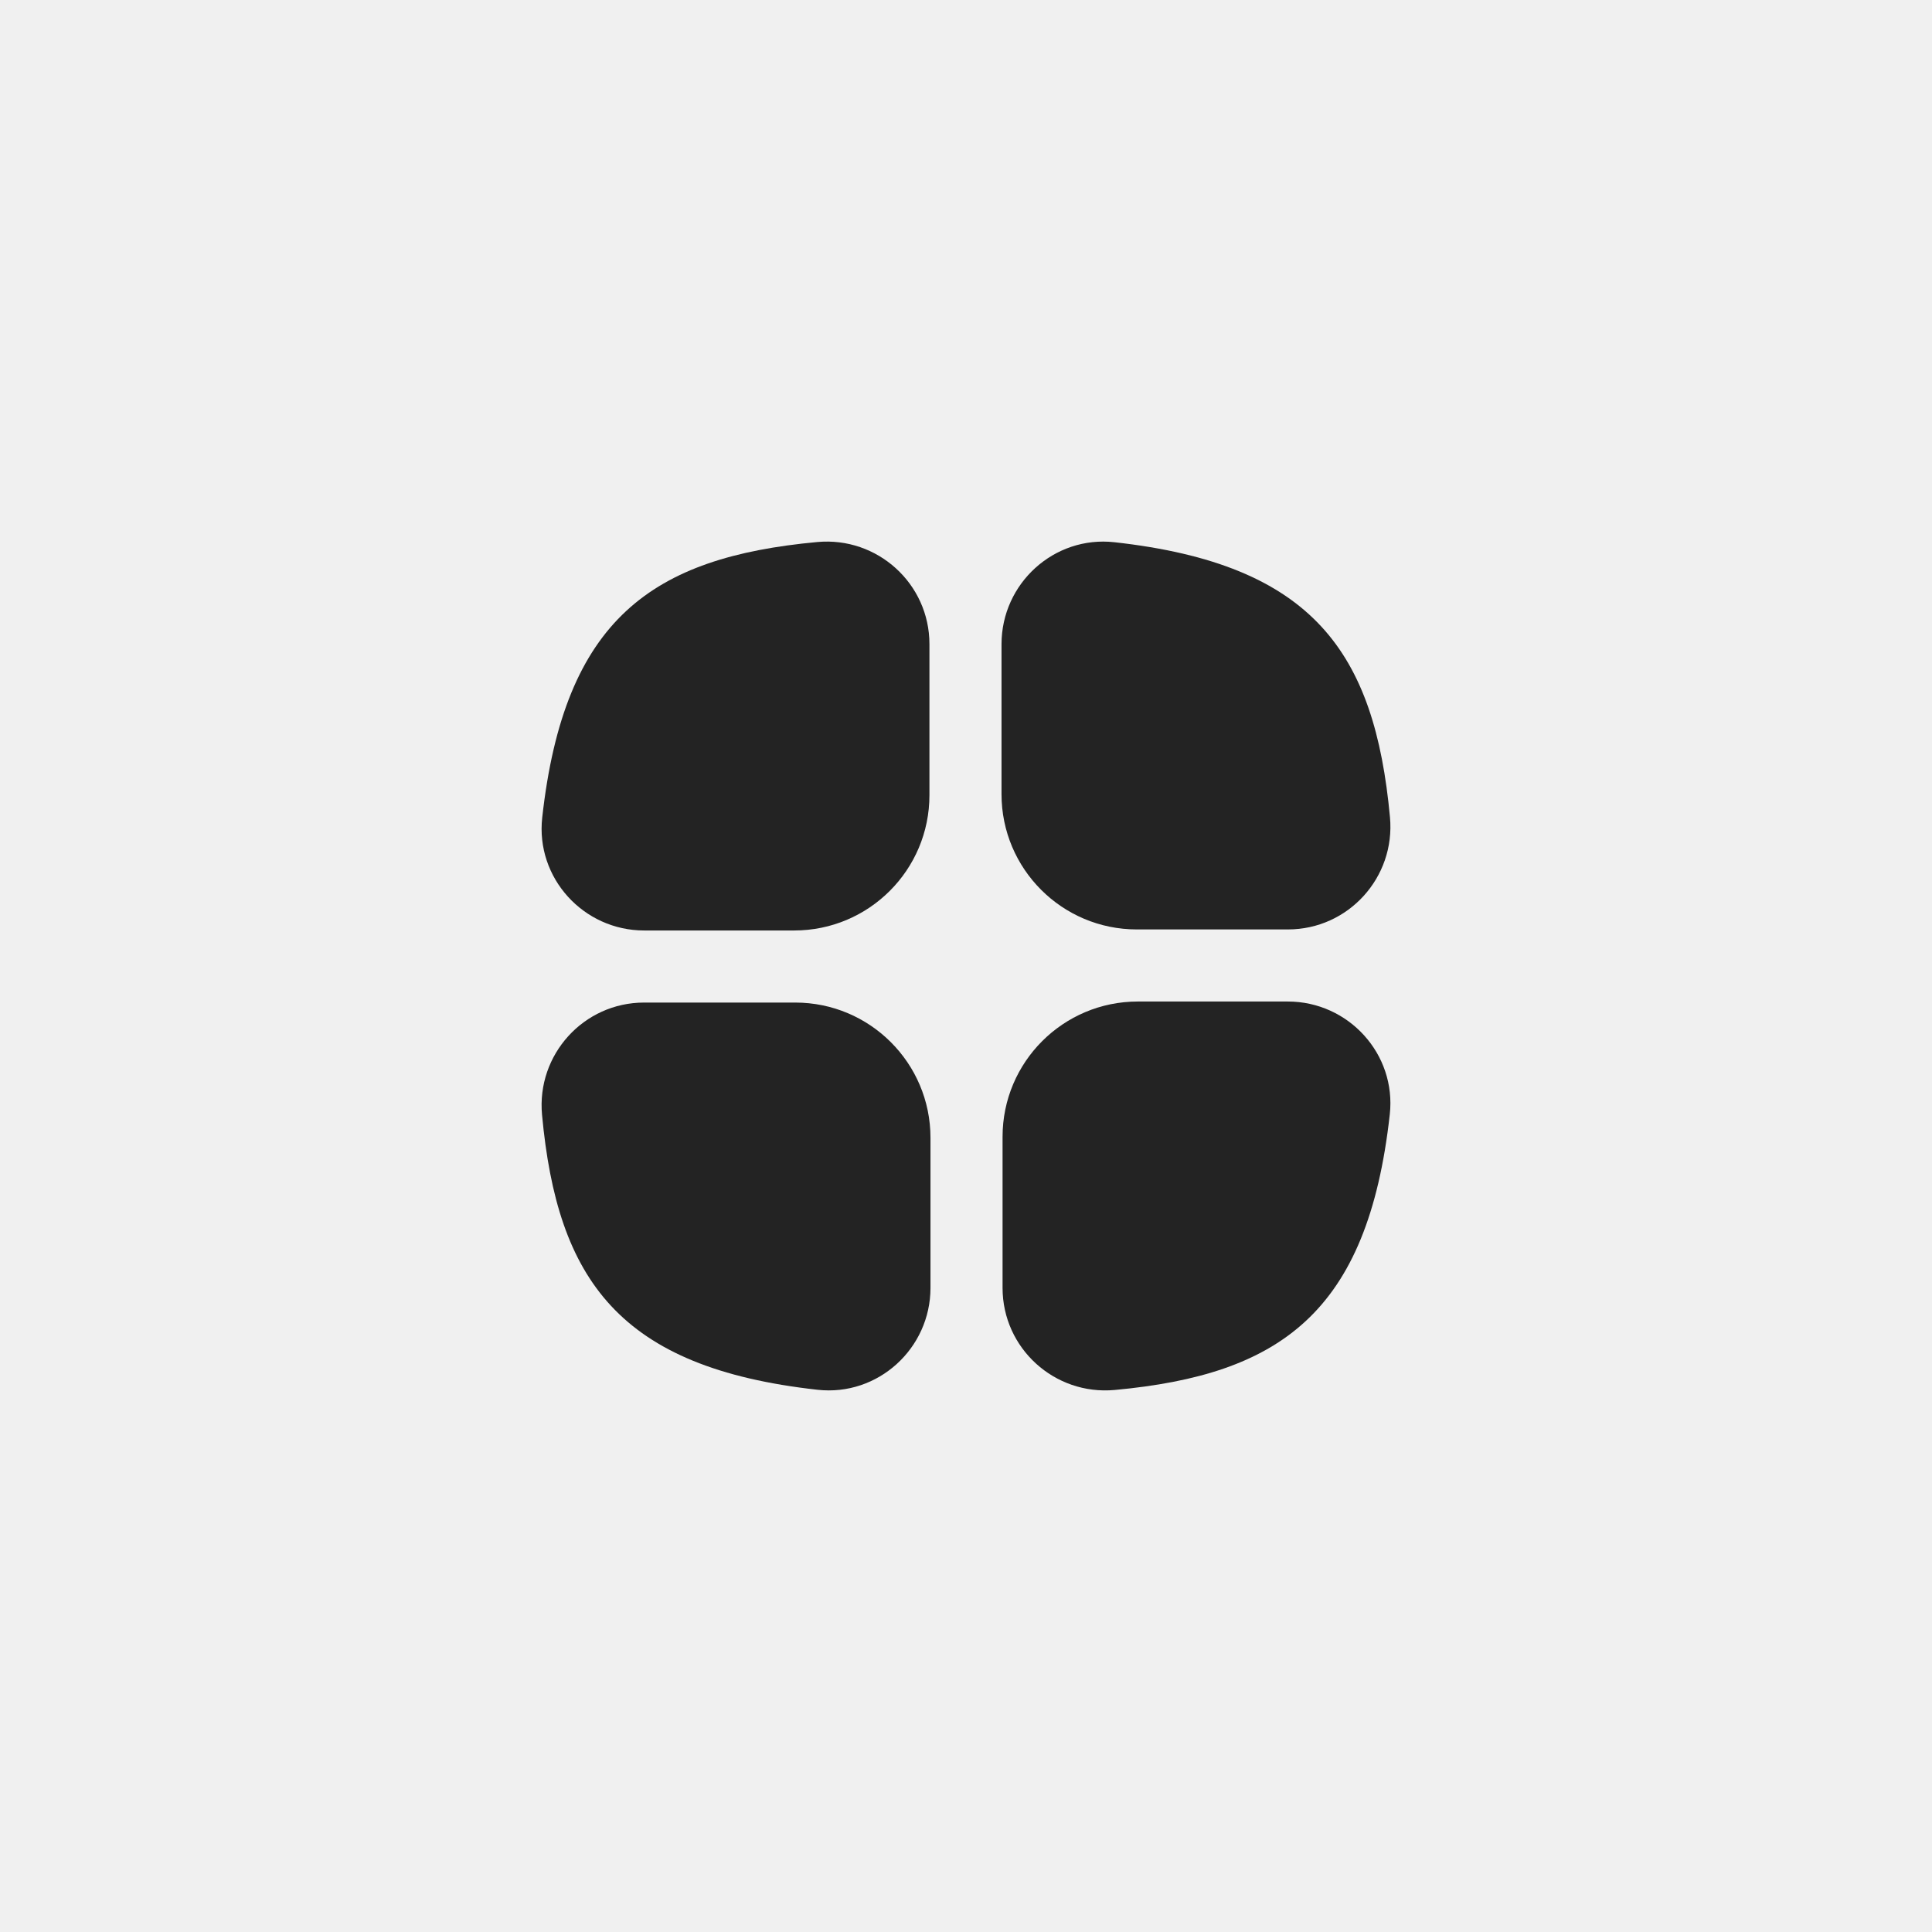
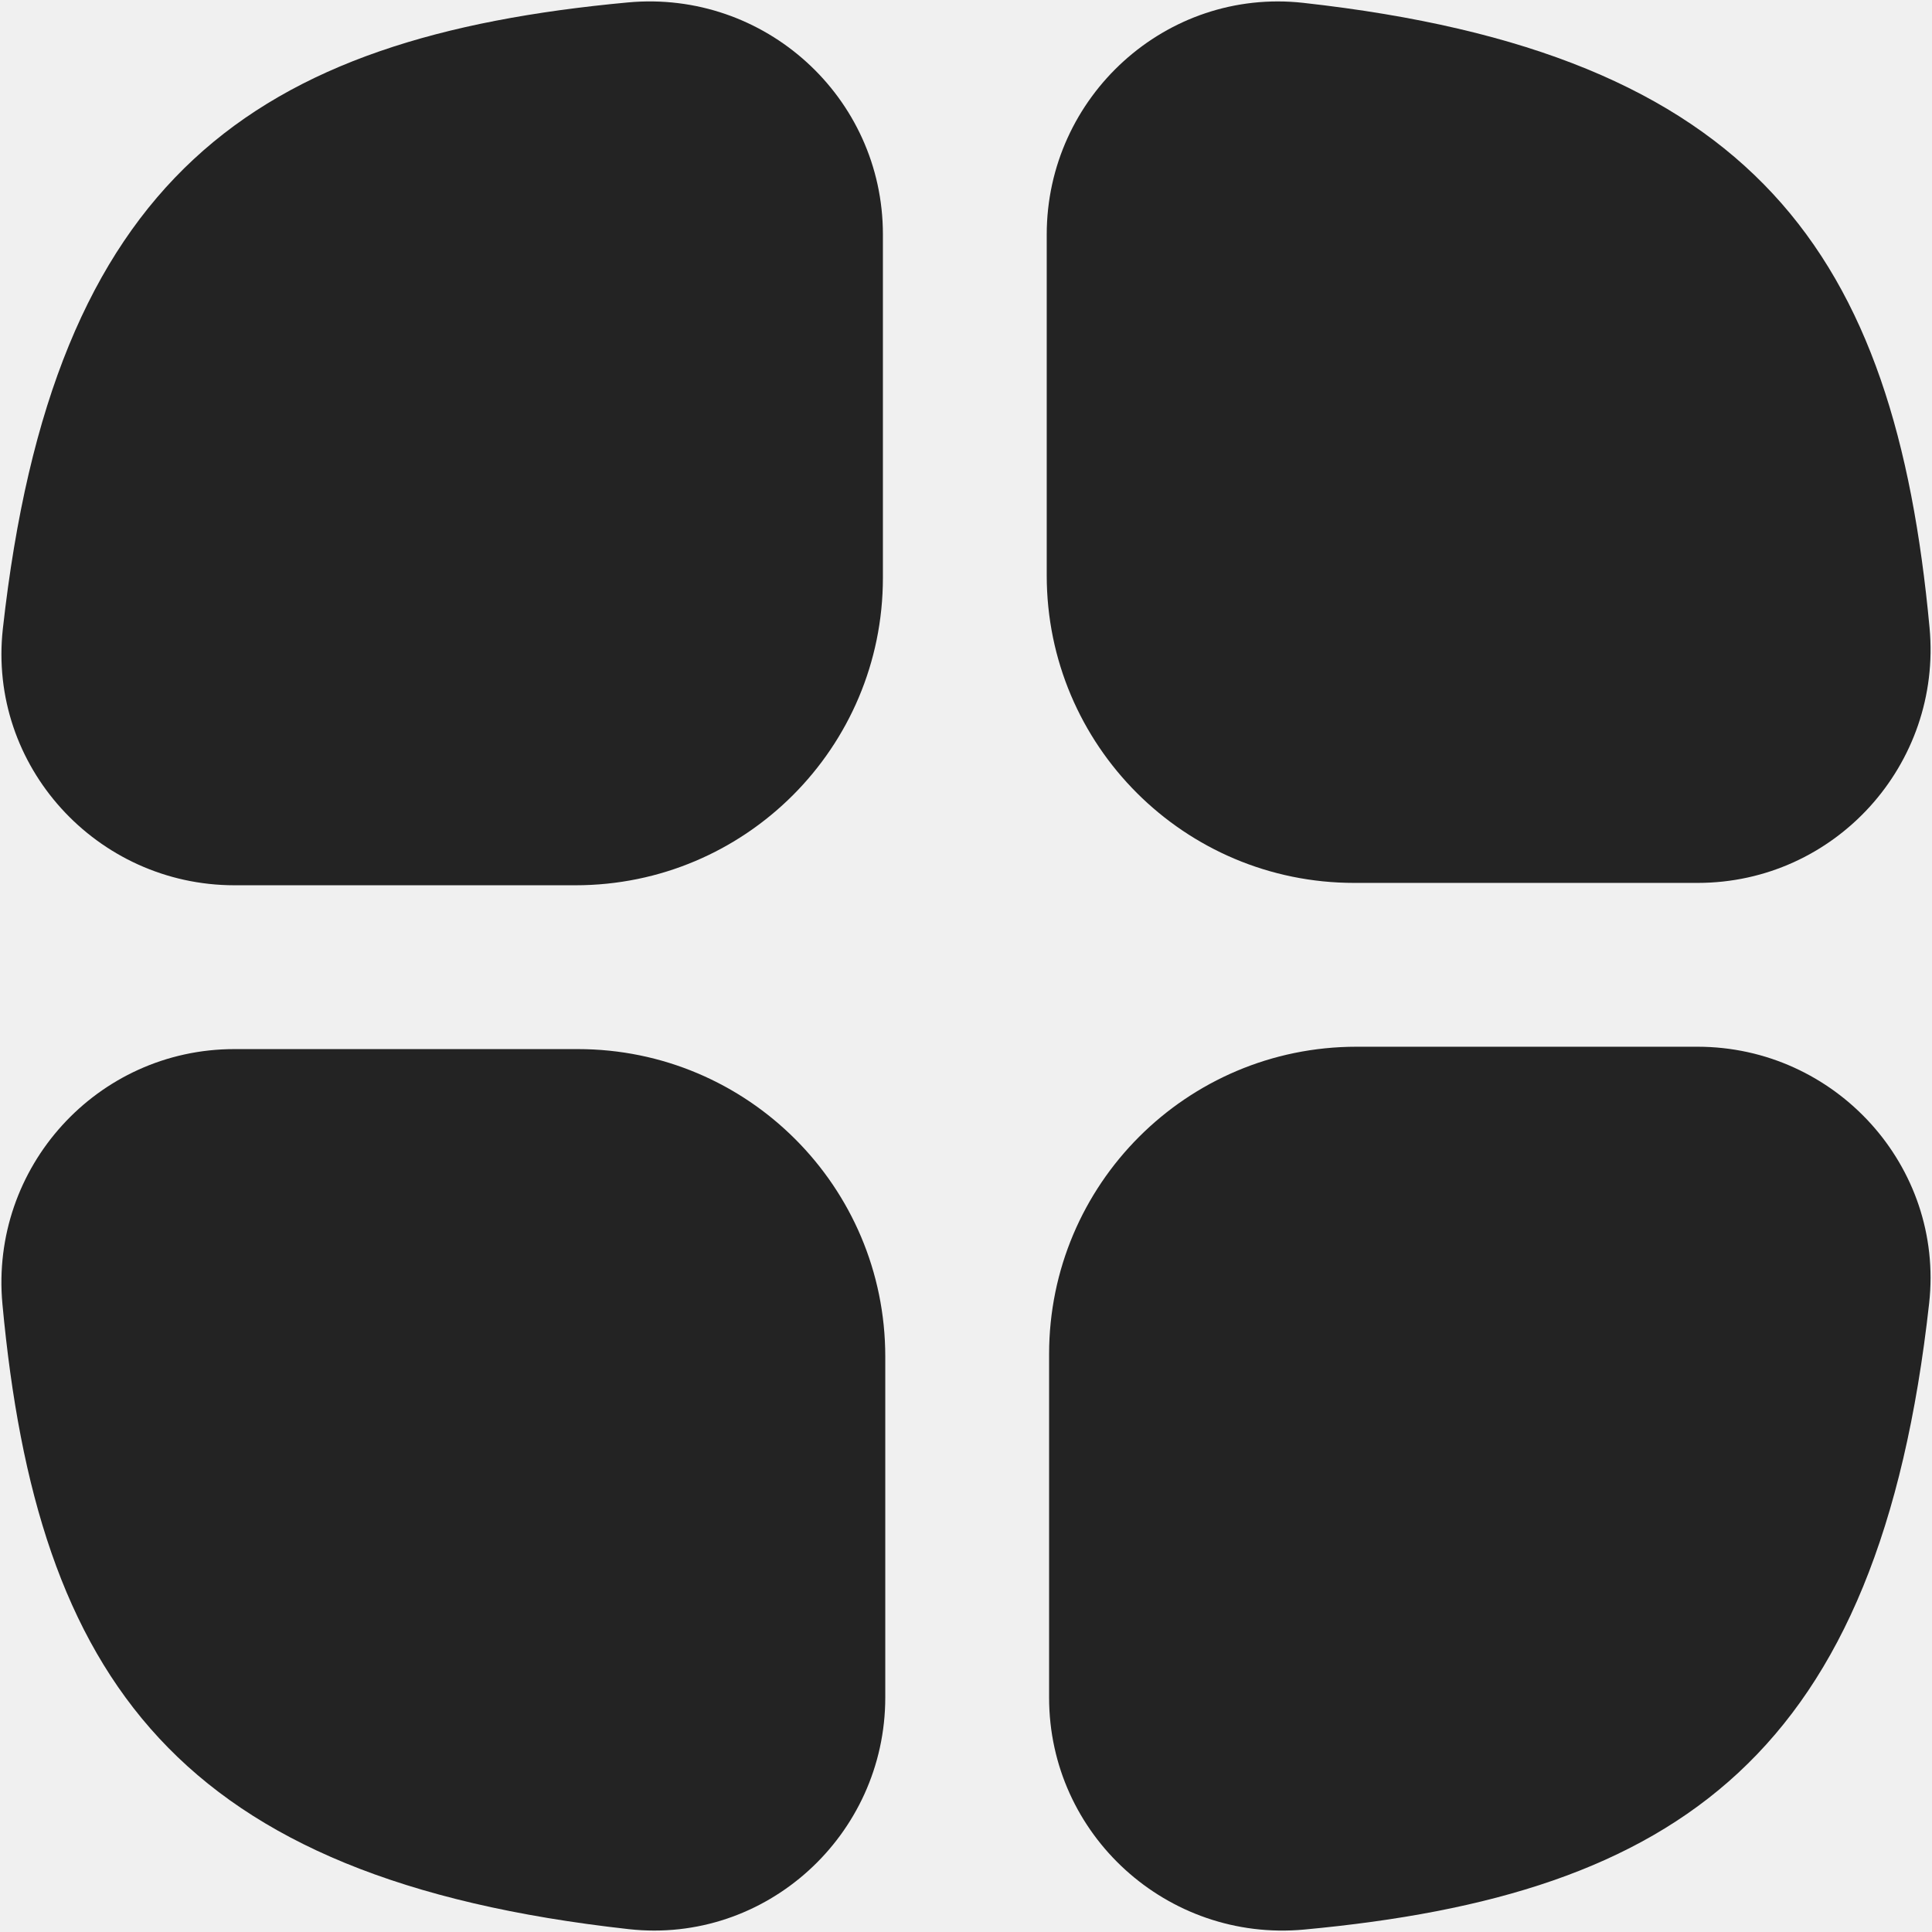
- <svg xmlns="http://www.w3.org/2000/svg" id="Livello_1" data-name="Livello 1" viewBox="0 0 2000 2000">
+ <svg xmlns="http://www.w3.org/2000/svg" width="880" height="880" viewBox="0 0 880 880" fill="none">
+   <g clip-path="url(#clip0_1_52)">
+     <path d="M106.83 403.23H262.12C339.46 403.23 402.16 340.53 402.15 263.19V106.75C402.15 44.22 348.26 -4.65 285.99 1.11C115.4 16.91 24.11 80.63 1.3 286.39C-5.62 348.83 44.01 403.23 106.83 403.23Z" fill="#232323" />
+     <path d="M476.77 106.83V262.12C476.77 339.46 539.47 402.16 616.81 402.15H773.25C835.78 402.15 884.65 348.26 878.89 285.99C863.09 115.4 799.37 24.11 593.609 1.3C531.169 -5.62 476.77 44.01 476.77 106.83Z" fill="#232323" />
+     <path d="M773.17 476.77H617.88C540.54 476.77 477.84 539.47 477.85 616.81V773.25C477.85 835.78 531.74 884.65 594.01 878.89C764.6 863.09 855.89 799.37 878.7 593.61C885.62 531.17 835.99 476.77 773.17 476.77Z" fill="#232323" />
+     <path d="M403.23 773.17V617.88C403.23 540.54 340.53 477.85 263.19 477.85H106.75C44.22 477.85 -4.65 531.74 1.11 594.01C16.91 764.6 80.63 855.89 286.39 878.7C348.83 885.62 403.23 835.99 403.23 773.17Z" fill="#232323" />
+   </g>
  <defs>
-     <style>
-       .cls-1 {
-         fill: #232323;
-       }
-     </style>
+     <clipPath id="clip0_1_52">
+       <rect width="880" height="880" fill="white" />
+     </clipPath>
  </defs>
-   <path class="cls-1" d="M666.83,963.23h155.29c77.34,0,140.04-62.7,140.03-140.04v-156.44c0-62.53-53.89-111.4-116.16-105.64-170.59,15.8-261.88,79.52-284.69,285.28-6.92,62.44,42.71,116.84,105.53,116.84Z" />
-   <path class="cls-1" d="M1036.77,666.83v155.29c0,77.34,62.7,140.04,140.04,140.03h156.44c62.53,0,111.4-53.89,105.64-116.16-15.8-170.59-79.52-261.88-285.28-284.69-62.44-6.92-116.84,42.71-116.84,105.53Z" />
-   <path class="cls-1" d="M1333.17,1036.77h-155.29c-77.34,0-140.04,62.7-140.03,140.04v156.44c0,62.53,53.89,111.4,116.16,105.64,170.59-15.8,261.88-79.52,284.69-285.28,6.92-62.44-42.71-116.84-105.53-116.84Z" />
-   <path class="cls-1" d="M963.23,1333.17v-155.29c0-77.34-62.7-140.03-140.04-140.03h-156.44c-62.53,0-111.4,53.89-105.64,116.16,15.8,170.59,79.52,261.88,285.28,284.69,62.44,6.92,116.84-42.71,116.84-105.53Z" />
</svg>
